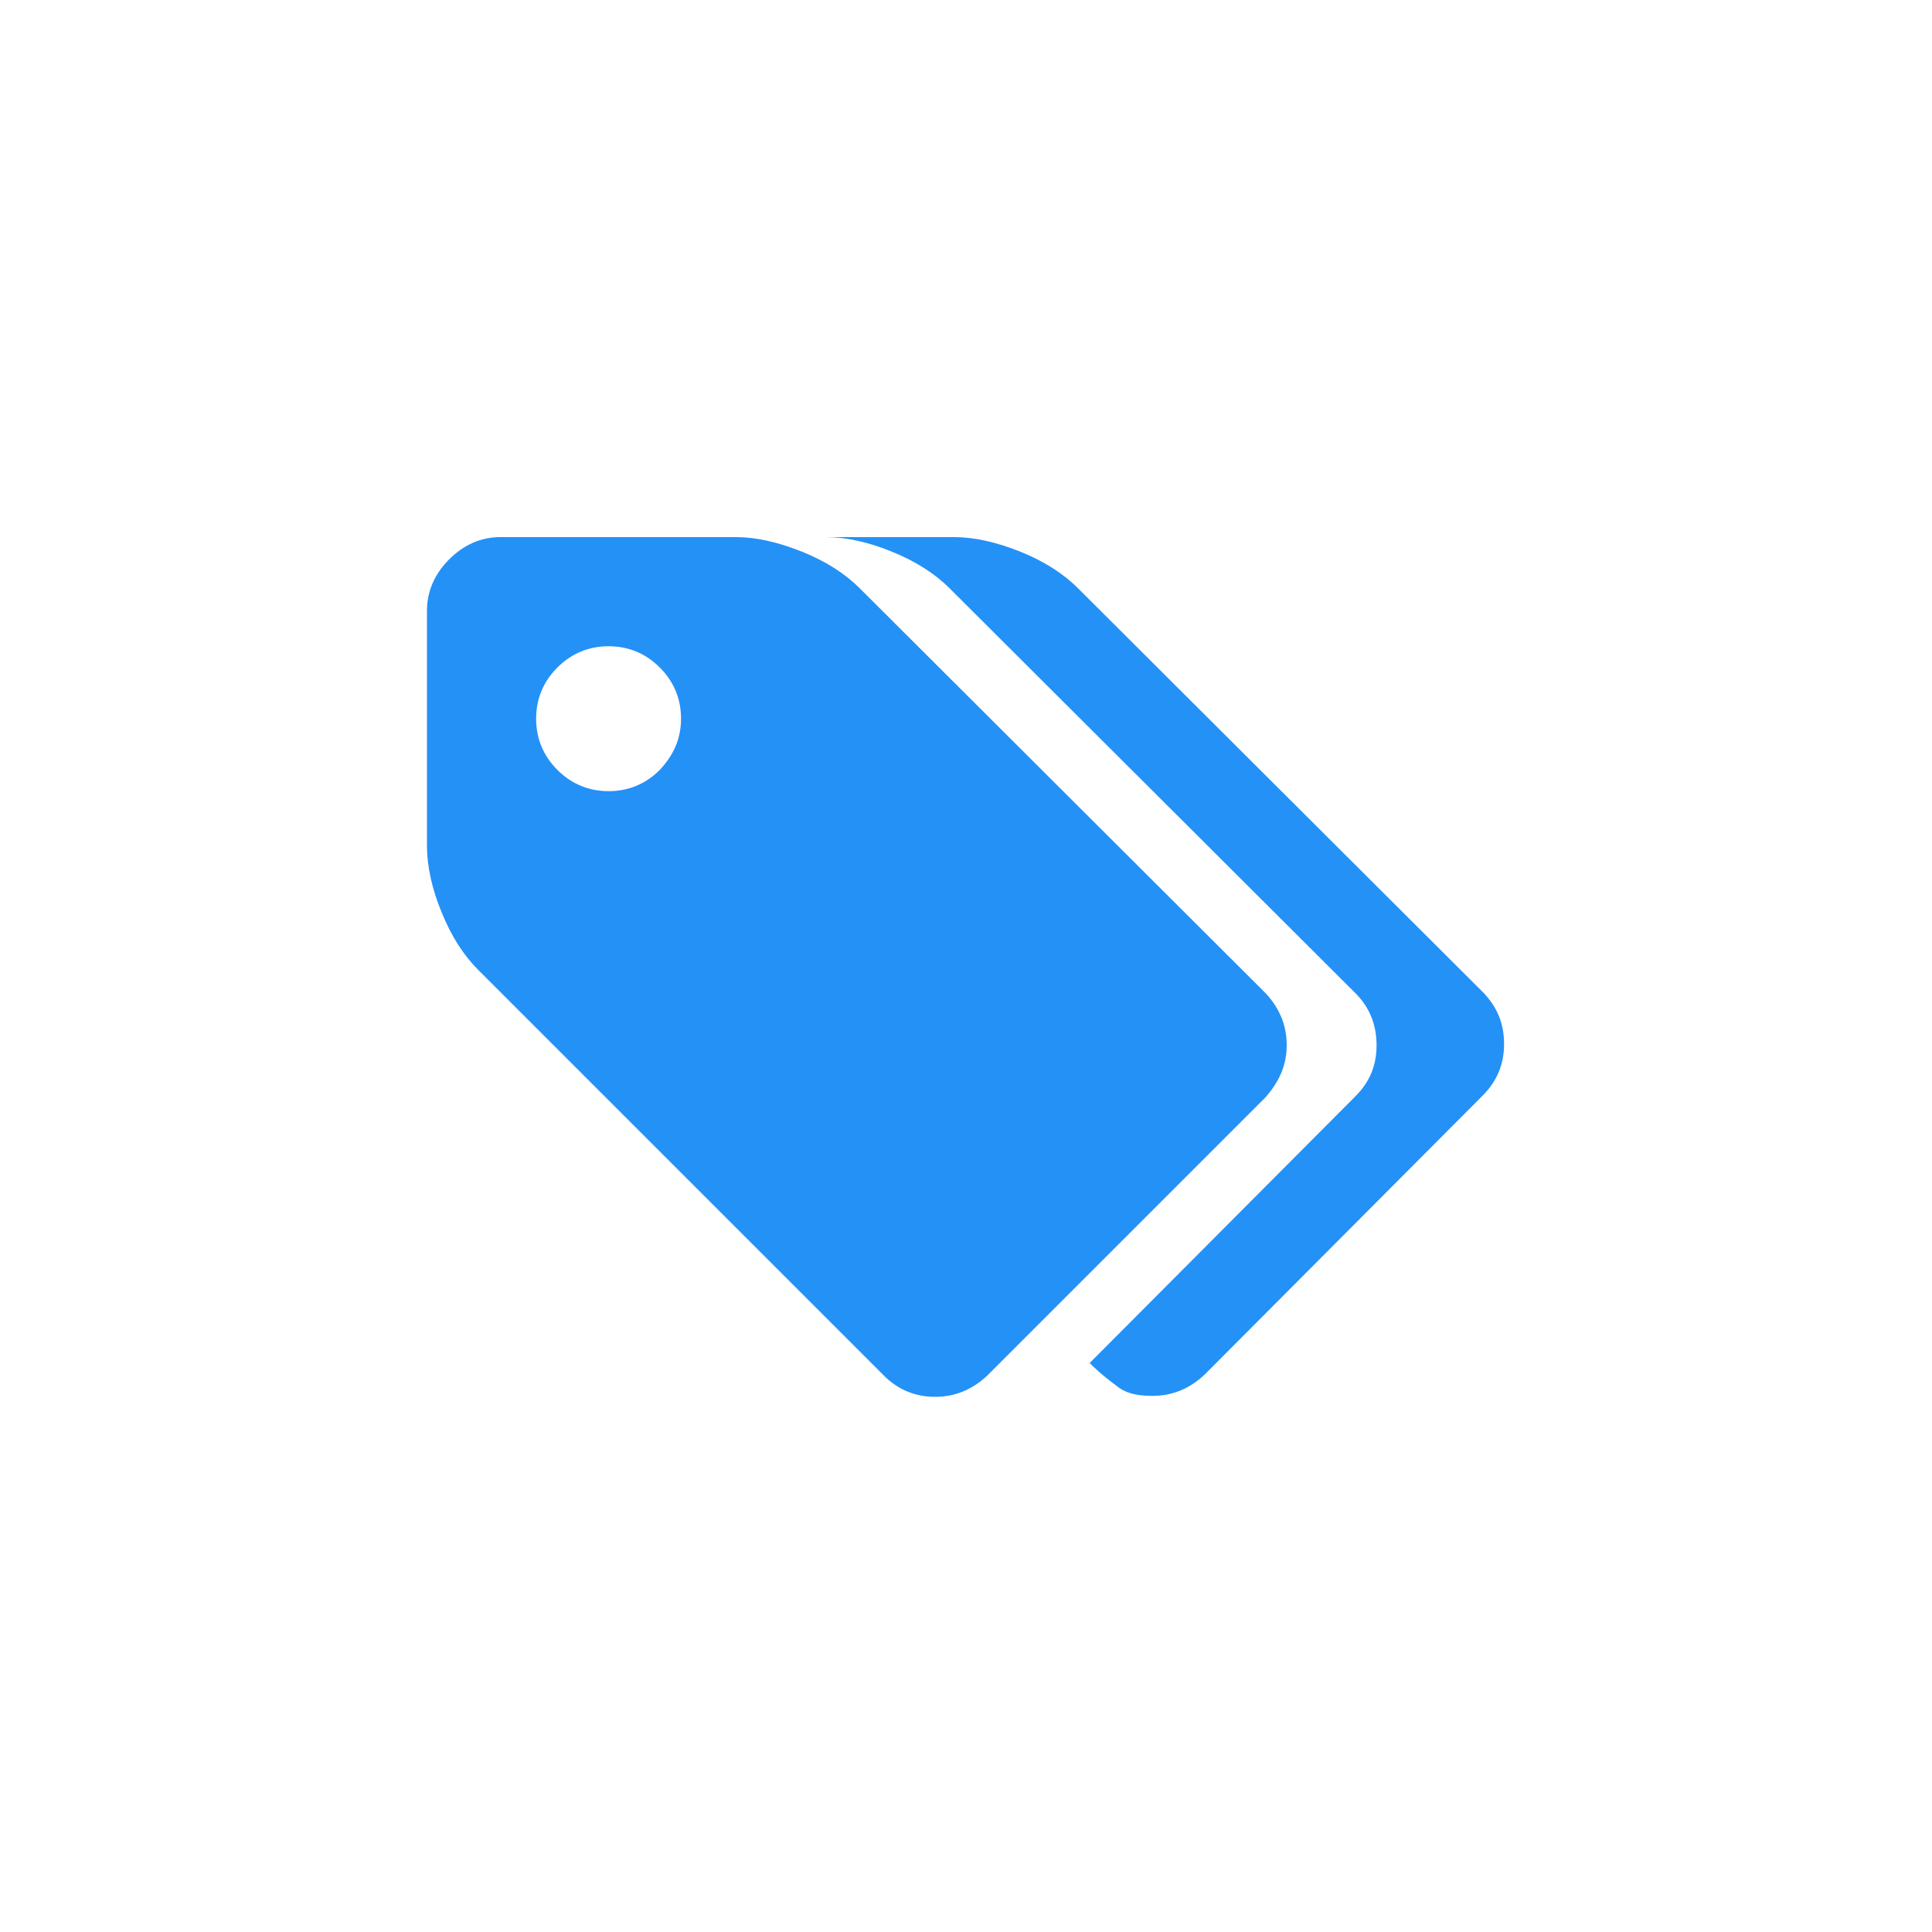
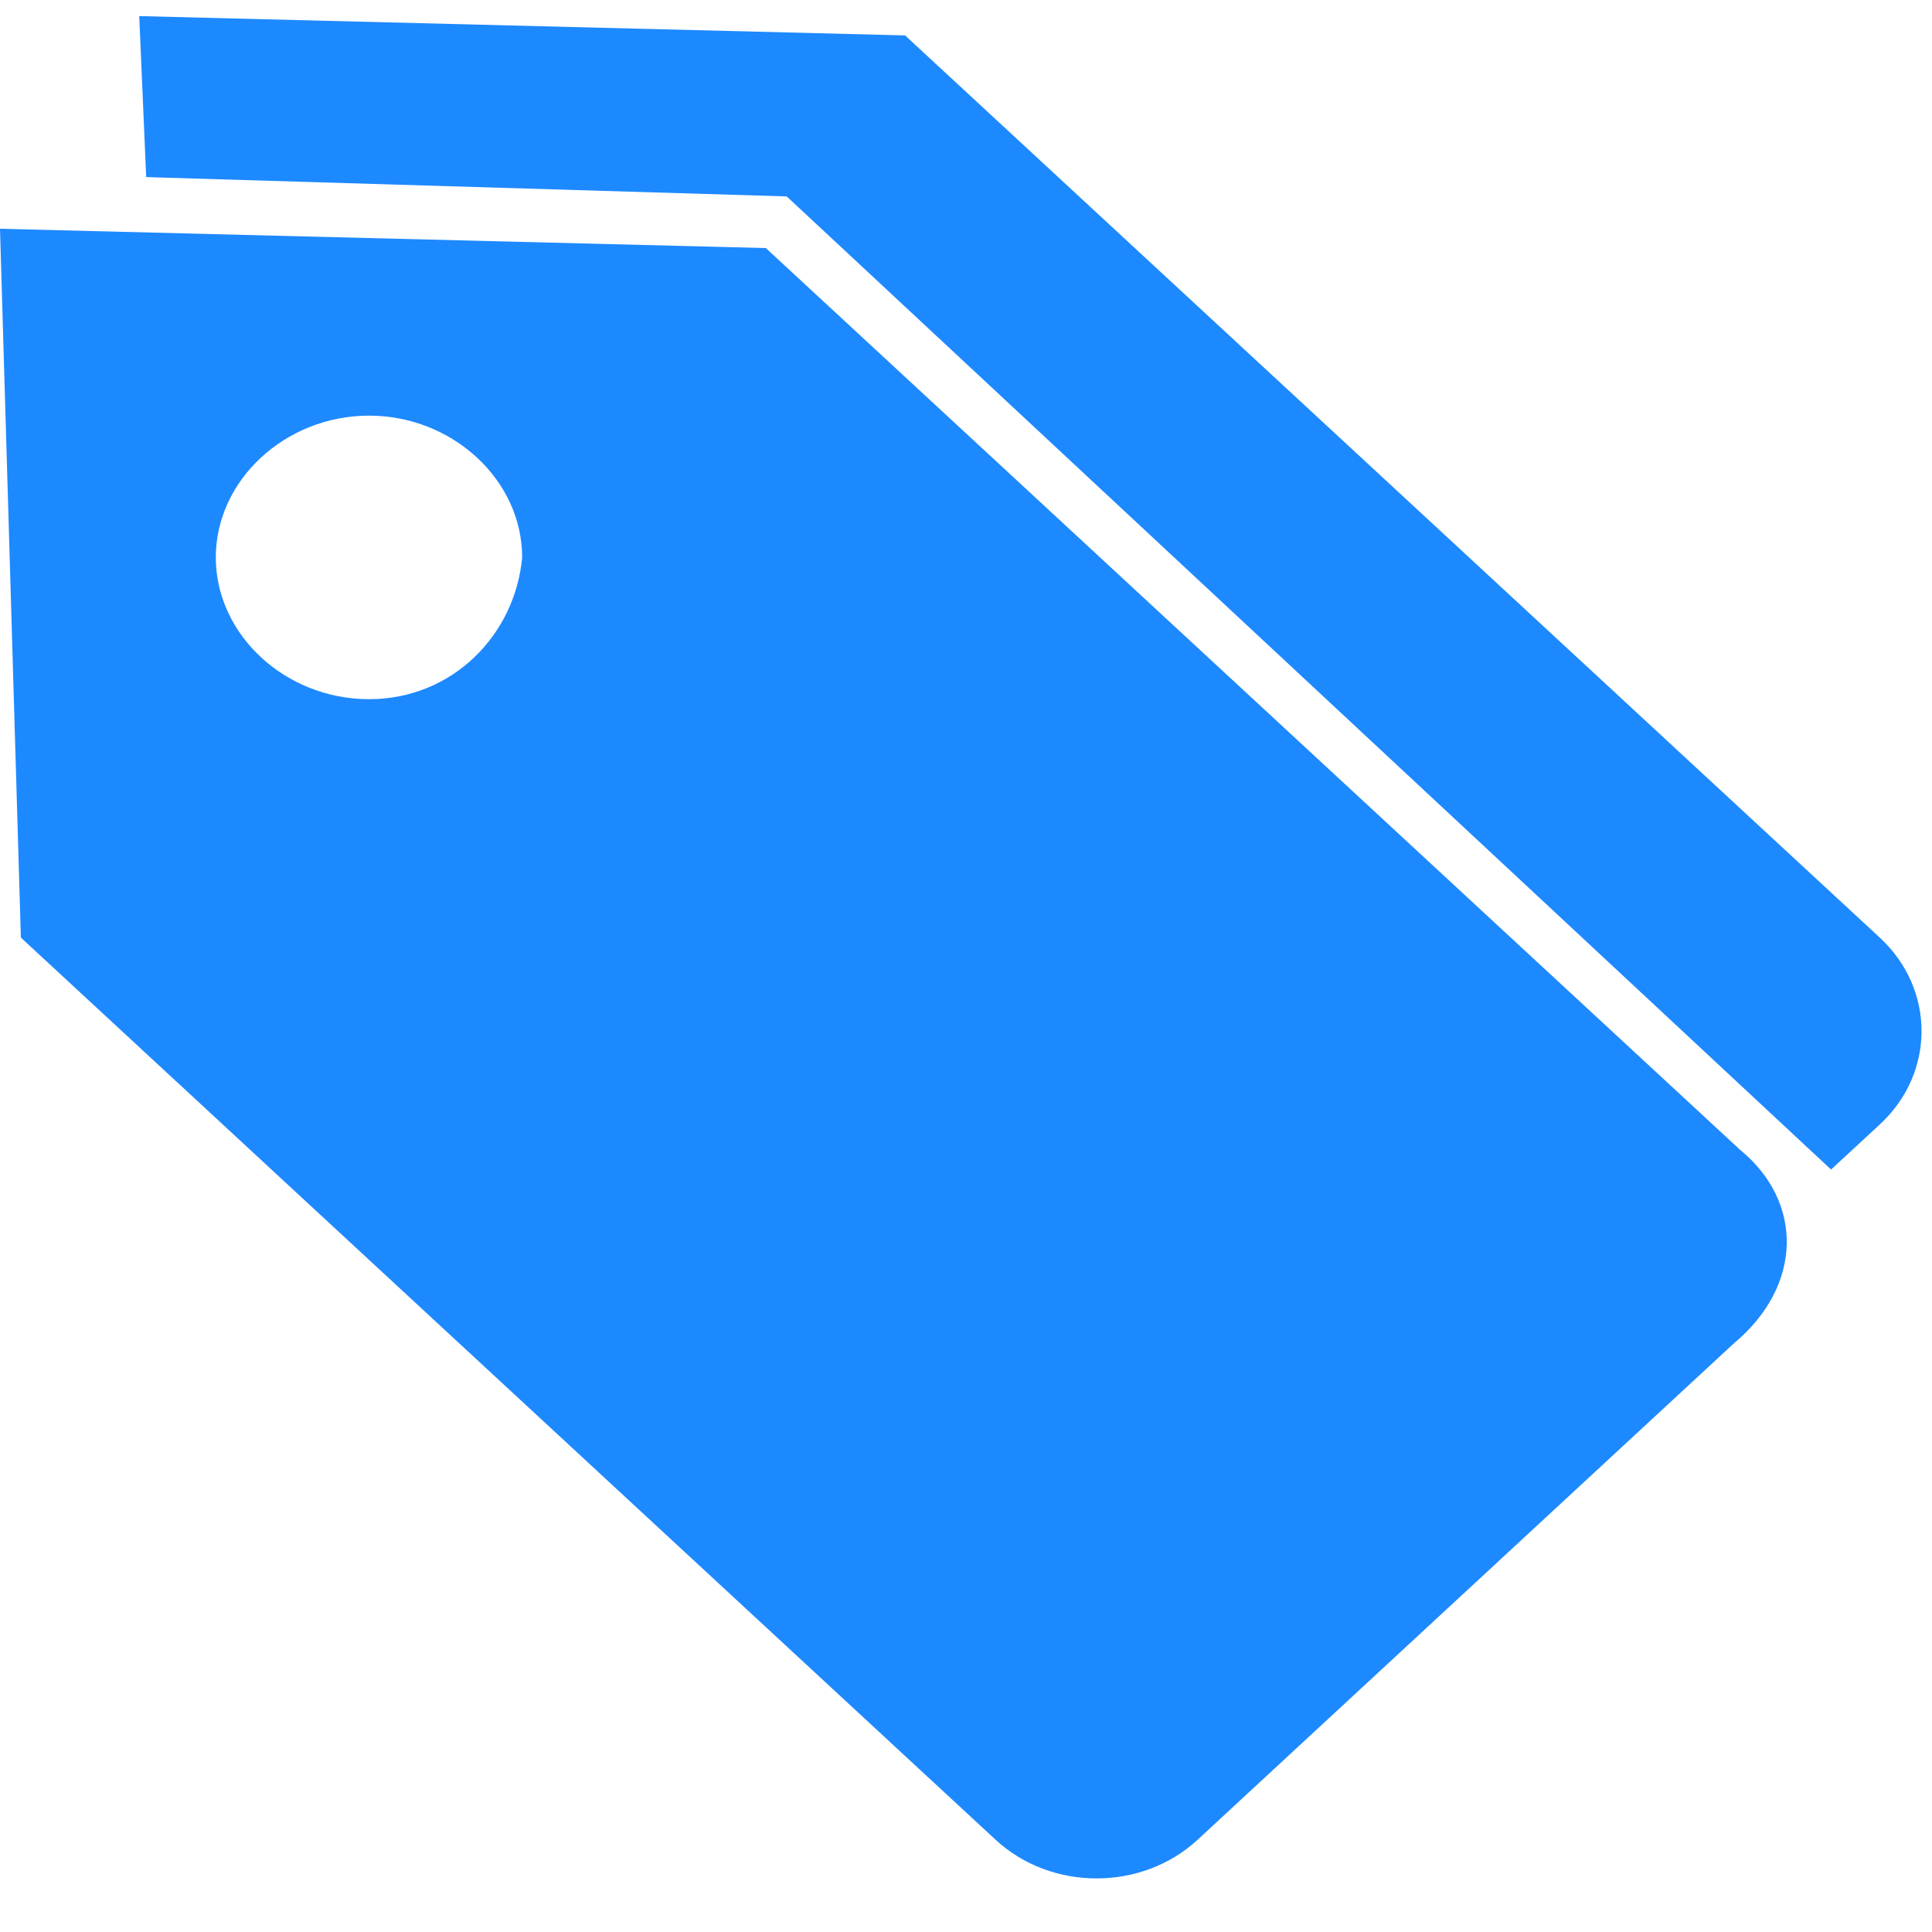
- <svg xmlns="http://www.w3.org/2000/svg" version="1.1" id="图层_1" x="0px" y="0px" viewBox="0 0 200 200" style="enable-background:new 0 0 200 200;" xml:space="preserve">
-   <style type="text/css">
- 	.st0{fill:#2491F7;}
- </style>
-   <path class="st0" d="M133.2,108.2c0-2-0.7-3.8-2.2-5.4L89,60.9c-1.5-1.5-3.5-2.8-6-3.8s-4.8-1.5-6.8-1.5H51.8c-2,0-3.8,0.8-5.3,2.3  s-2.3,3.3-2.3,5.3v24.4c0,2,0.5,4.4,1.5,6.8c1,2.5,2.3,4.5,3.8,6l42,42c1.5,1.5,3.3,2.2,5.3,2.2s3.8-0.7,5.4-2.2l28.8-28.8  C132.4,112,133.2,110.3,133.2,108.2L133.2,108.2L133.2,108.2z M68.3,79.7c-1.5,1.5-3.3,2.2-5.3,2.2c-2,0-3.8-0.7-5.3-2.2  s-2.2-3.3-2.2-5.3s0.7-3.8,2.2-5.3s3.3-2.2,5.3-2.2c2,0,3.8,0.7,5.3,2.2s2.2,3.3,2.2,5.3C70.5,76.5,69.7,78.2,68.3,79.7L68.3,79.7  L68.3,79.7z M153.6,102.8l-42-41.9c-1.5-1.5-3.5-2.8-6-3.8s-4.8-1.5-6.8-1.5H85.5c2,0,4.4,0.5,6.8,1.5c2.5,1,4.5,2.3,6,3.8l42,41.9  c1.5,1.5,2.2,3.3,2.2,5.4s-0.7,3.8-2.2,5.3l-27.5,27.6c1.2,1.2,2.3,2,3.1,2.6c0.9,0.6,2,0.8,3.4,0.8c2,0,3.8-0.7,5.4-2.2l28.8-28.9  c1.5-1.5,2.2-3.3,2.2-5.3C155.7,106.1,155.1,104.4,153.6,102.8L153.6,102.8L153.6,102.8z" />
+ <svg xmlns="http://www.w3.org/2000/svg" t="1575250755073" class="icon" viewBox="0 0 1024 1024" version="1.1" p-id="2298" width="200" height="200">
+   <defs>
+     <style type="text/css" />
+   </defs>
+   <path d="M970.479 619.895l25.839-23.893c29.525-27.307 29.525-71.714 0-99.055L479.71 18.773 73.796 8.533 77.483 93.867l339.49 10.24 553.506 515.755z" fill="#1D89FF" p-id="2299" />
+   <path d="M195.584 370.586c-44.305 0-81.203-34.133-81.203-75.162 0-40.96 36.898-75.127 81.203-75.127 44.271 0 81.169 34.133 81.169 75.127C273.067 336.418 239.855 370.586 195.584 370.586m726.938 239.07L405.914 131.482 0 121.242l11.059 375.706L527.701 975.121c29.525 27.307 77.483 27.307 107.042 0l284.126-262.997c36.898-30.72 36.898-75.127 3.686-102.468" fill="#1D89FF" p-id="2300" />
</svg>
